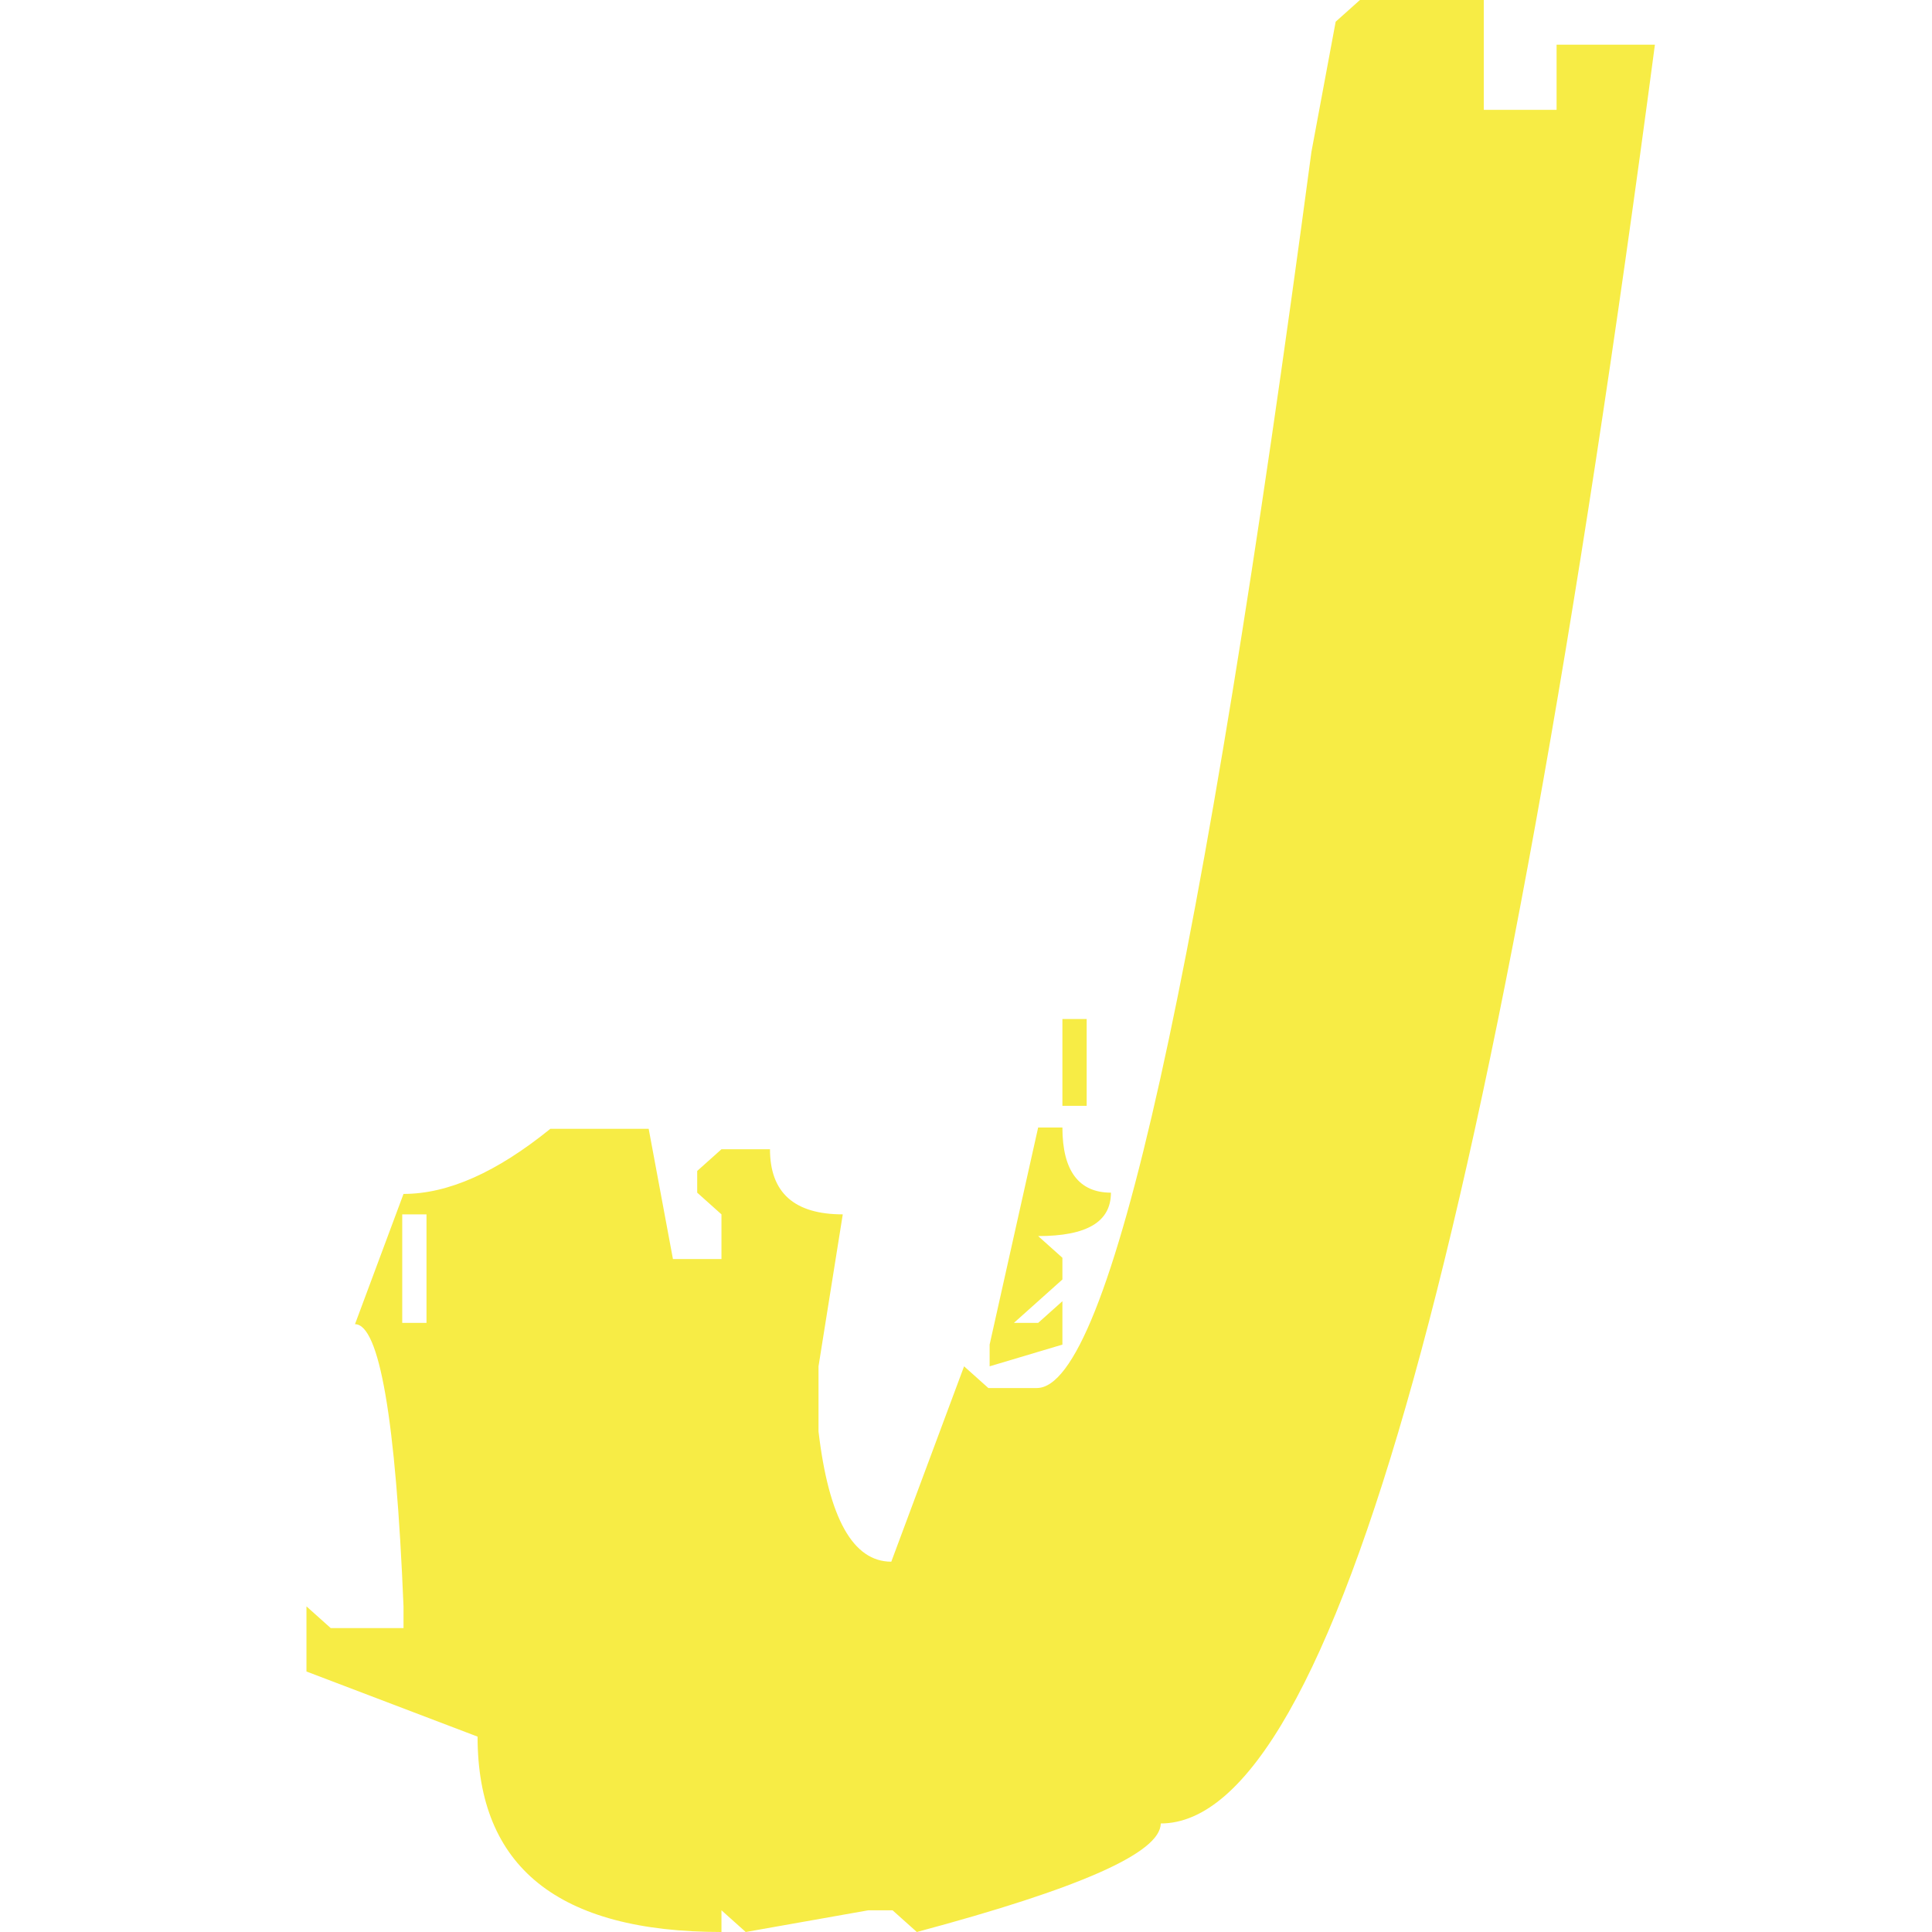
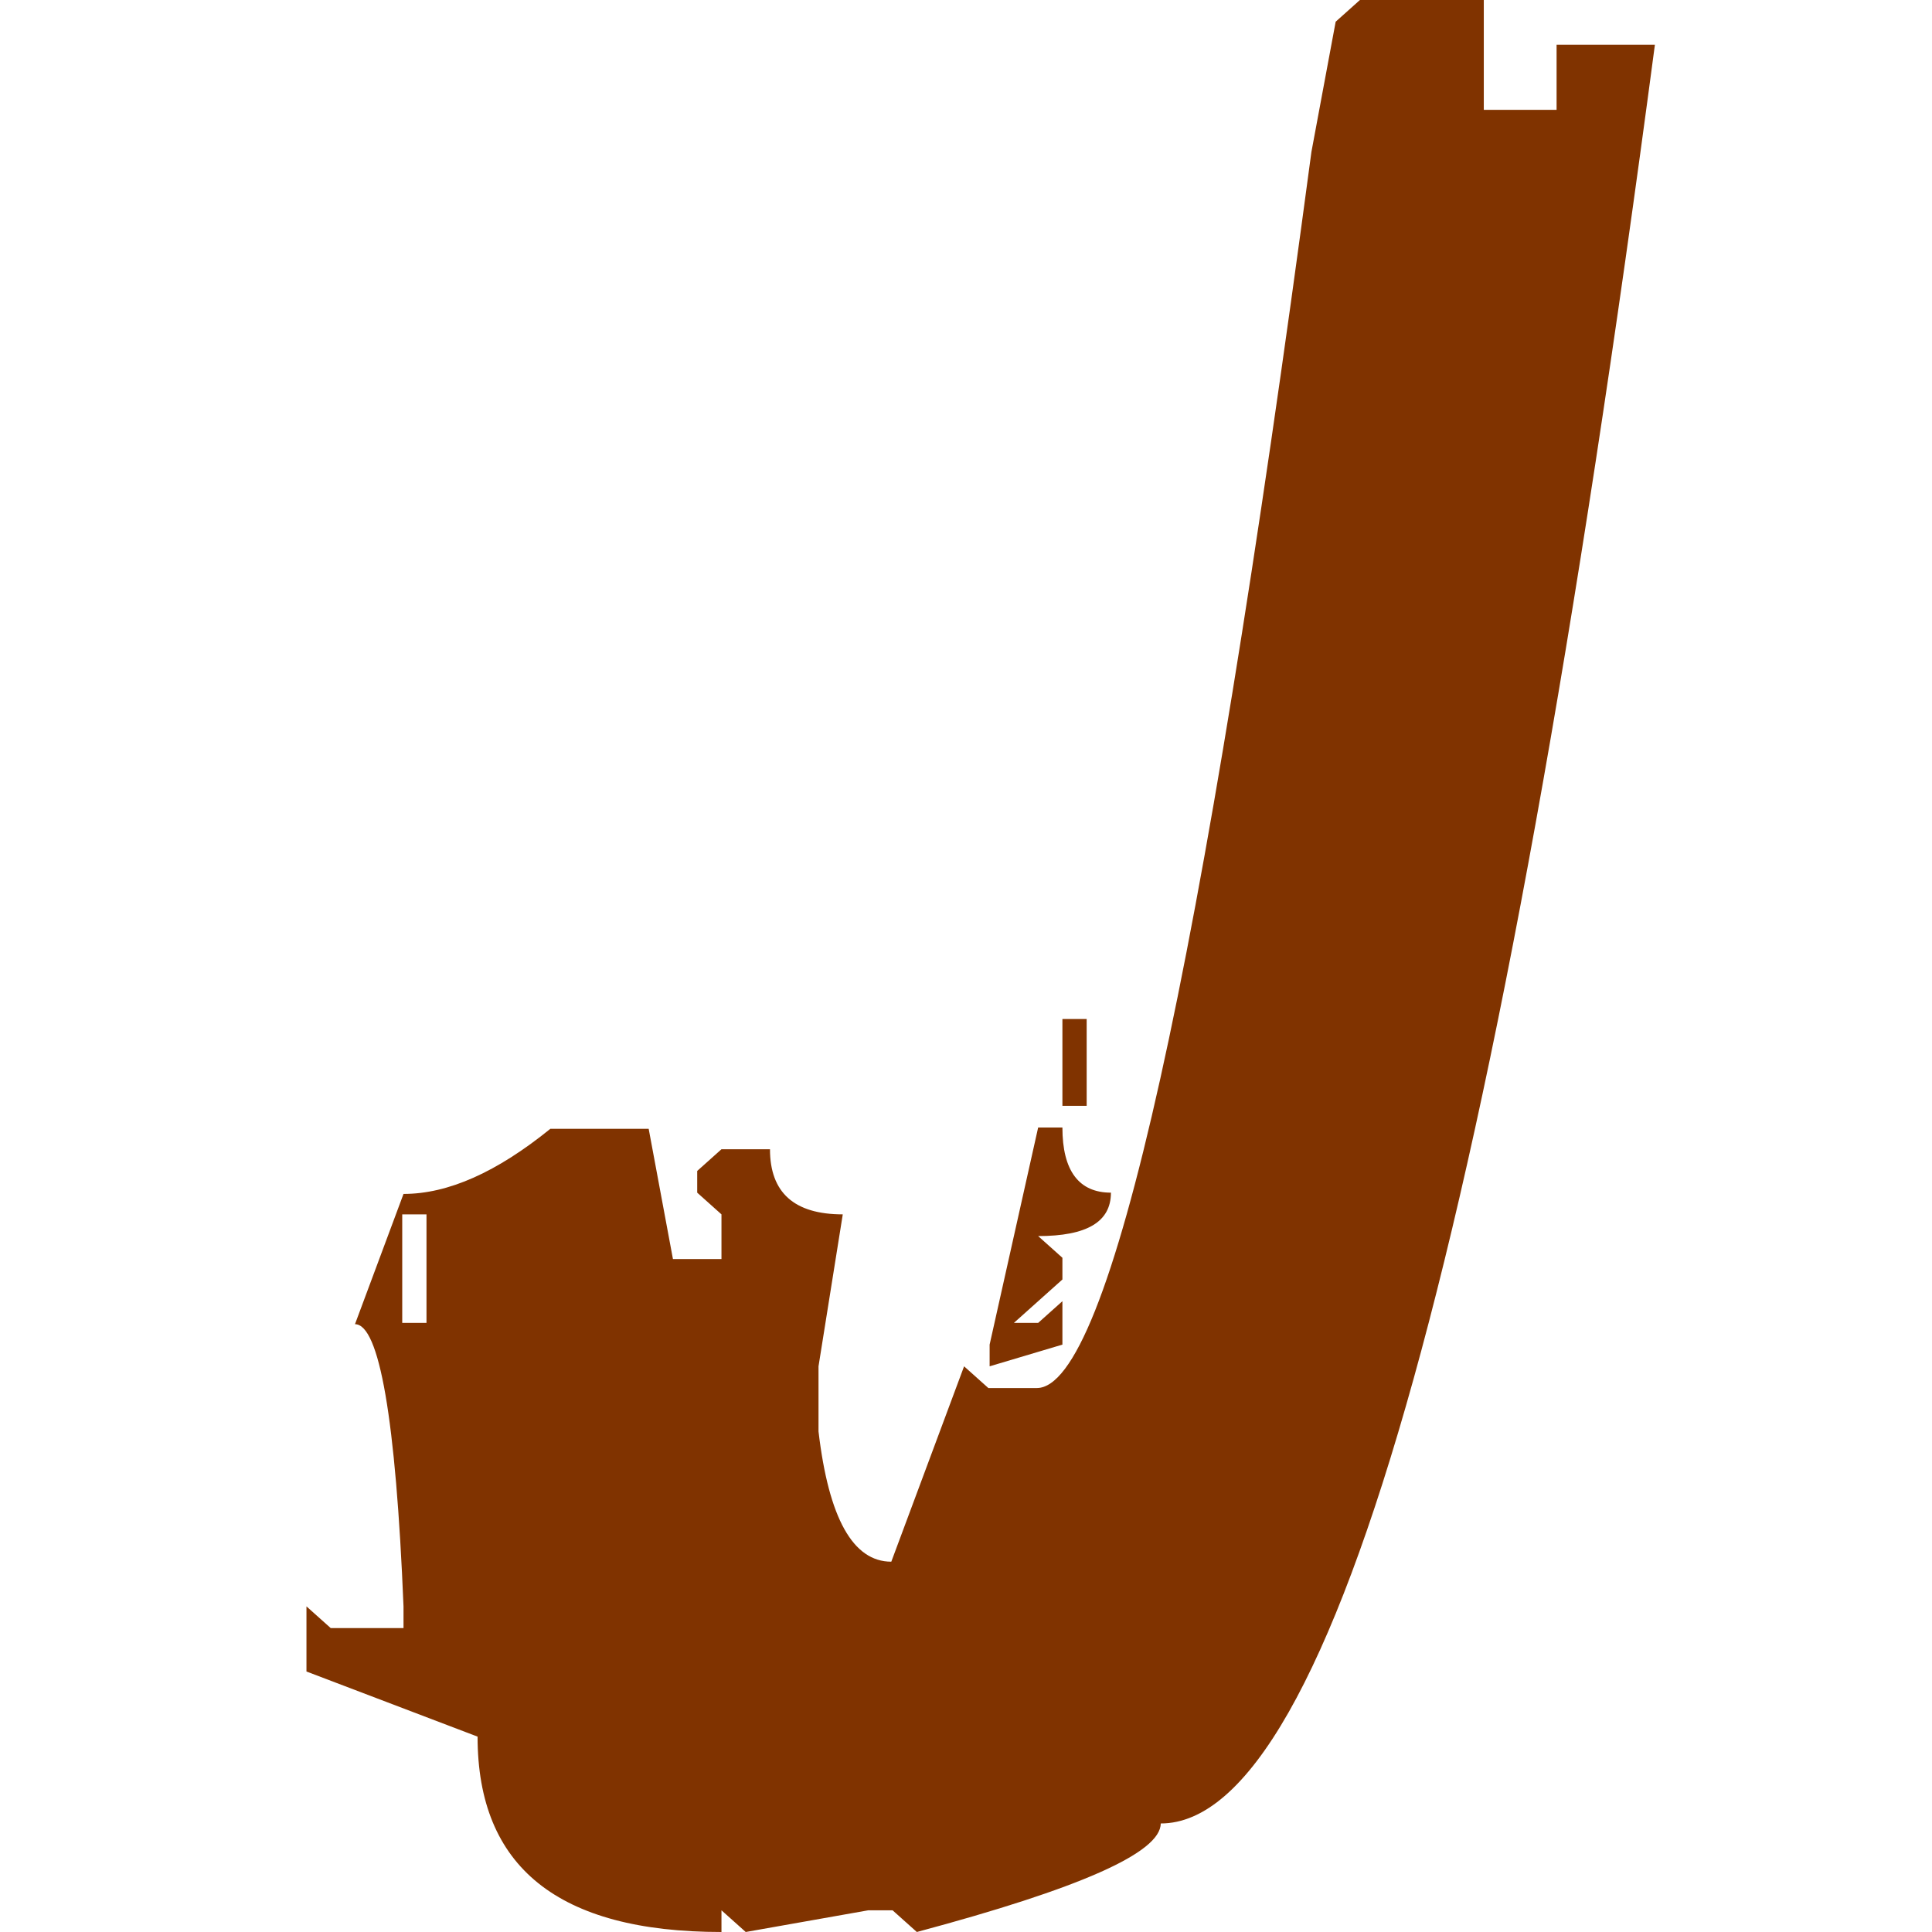
<svg xmlns="http://www.w3.org/2000/svg" version="1.1" id="Capa_1" x="0px" y="0px" viewBox="0 0 151.3 151.3" enable-background="new 0 0 1400 980" xml:space="preserve" width="151.3" height="151.3">
  <defs id="defs68" />
-   <path fill="#f7ec45" d="m 116.2,0.1 v 8.5 h 5.7 V 3.5 h 7.7 c -12.3,92.9 -25.2,139.3 -38.7,139.3 0,2.3 -6.4,5.1 -19.1,8.5 l -1.9,-1.7 H 68 l -9.6,1.7 -1.9,-1.7 v 1.7 C 43.7,151.3 37.4,146.2 37.4,136 L 24,130.9 v -5.1 l 1.9,1.7 h 5.7 v -1.7 C 31,111.1 29.7,103.7 27.8,103.7 l 3.8,-10.2 c 3.5,0 7.3,-1.7 11.5,-5.1 h 7.7 l 1.9,10.2 h 3.8 V 95.1 L 54.6,93.4 V 91.7 L 56.5,90 h 3.8 c 0,3.4 1.9,5.1 5.7,5.1 L 64.1,107 v 5.1 c 0.8,6.8 2.7,10.2 5.7,10.2 l 5.7,-15.3 1.9,1.7 h 3.8 c 5.7,0 12.9,-32.3 21.5,-96.8 L 104.6,1.7 106.5,0 h 9.7 z m -84.7,95 v 8.5 h 1.9 v -8.5 z m 49.8,-6.8 h 1.9 c 0,3.4 1.3,5.1 3.8,5.1 0,2.3 -1.9,3.4 -5.7,3.4 l 1.9,1.7 v 1.7 l -3.8,3.4 h 1.9 l 1.9,-1.7 v 3.4 l -5.7,1.7 v -1.7 z m 1.9,-8.5 h 1.9 v 6.8 h -1.9 z" id="path30" />
+   <path fill="#f7ec45" d="m 116.2,0.1 v 8.5 h 5.7 V 3.5 h 7.7 c -12.3,92.9 -25.2,139.3 -38.7,139.3 0,2.3 -6.4,5.1 -19.1,8.5 l -1.9,-1.7 H 68 l -9.6,1.7 -1.9,-1.7 v 1.7 C 43.7,151.3 37.4,146.2 37.4,136 L 24,130.9 v -5.1 l 1.9,1.7 h 5.7 v -1.7 C 31,111.1 29.7,103.7 27.8,103.7 l 3.8,-10.2 c 3.5,0 7.3,-1.7 11.5,-5.1 h 7.7 l 1.9,10.2 h 3.8 V 95.1 L 54.6,93.4 V 91.7 L 56.5,90 h 3.8 c 0,3.4 1.9,5.1 5.7,5.1 L 64.1,107 v 5.1 c 0.8,6.8 2.7,10.2 5.7,10.2 l 5.7,-15.3 1.9,1.7 h 3.8 c 5.7,0 12.9,-32.3 21.5,-96.8 L 104.6,1.7 106.5,0 h 9.7 z m -84.7,95 v 8.5 h 1.9 v -8.5 z m 49.8,-6.8 h 1.9 c 0,3.4 1.3,5.1 3.8,5.1 0,2.3 -1.9,3.4 -5.7,3.4 l 1.9,1.7 v 1.7 l -3.8,3.4 h 1.9 l 1.9,-1.7 v 3.4 l -5.7,1.7 v -1.7 z m 1.9,-8.5 h 1.9 v 6.8 h -1.9 z" id="path1" style="fill:#803300" />
</svg>
